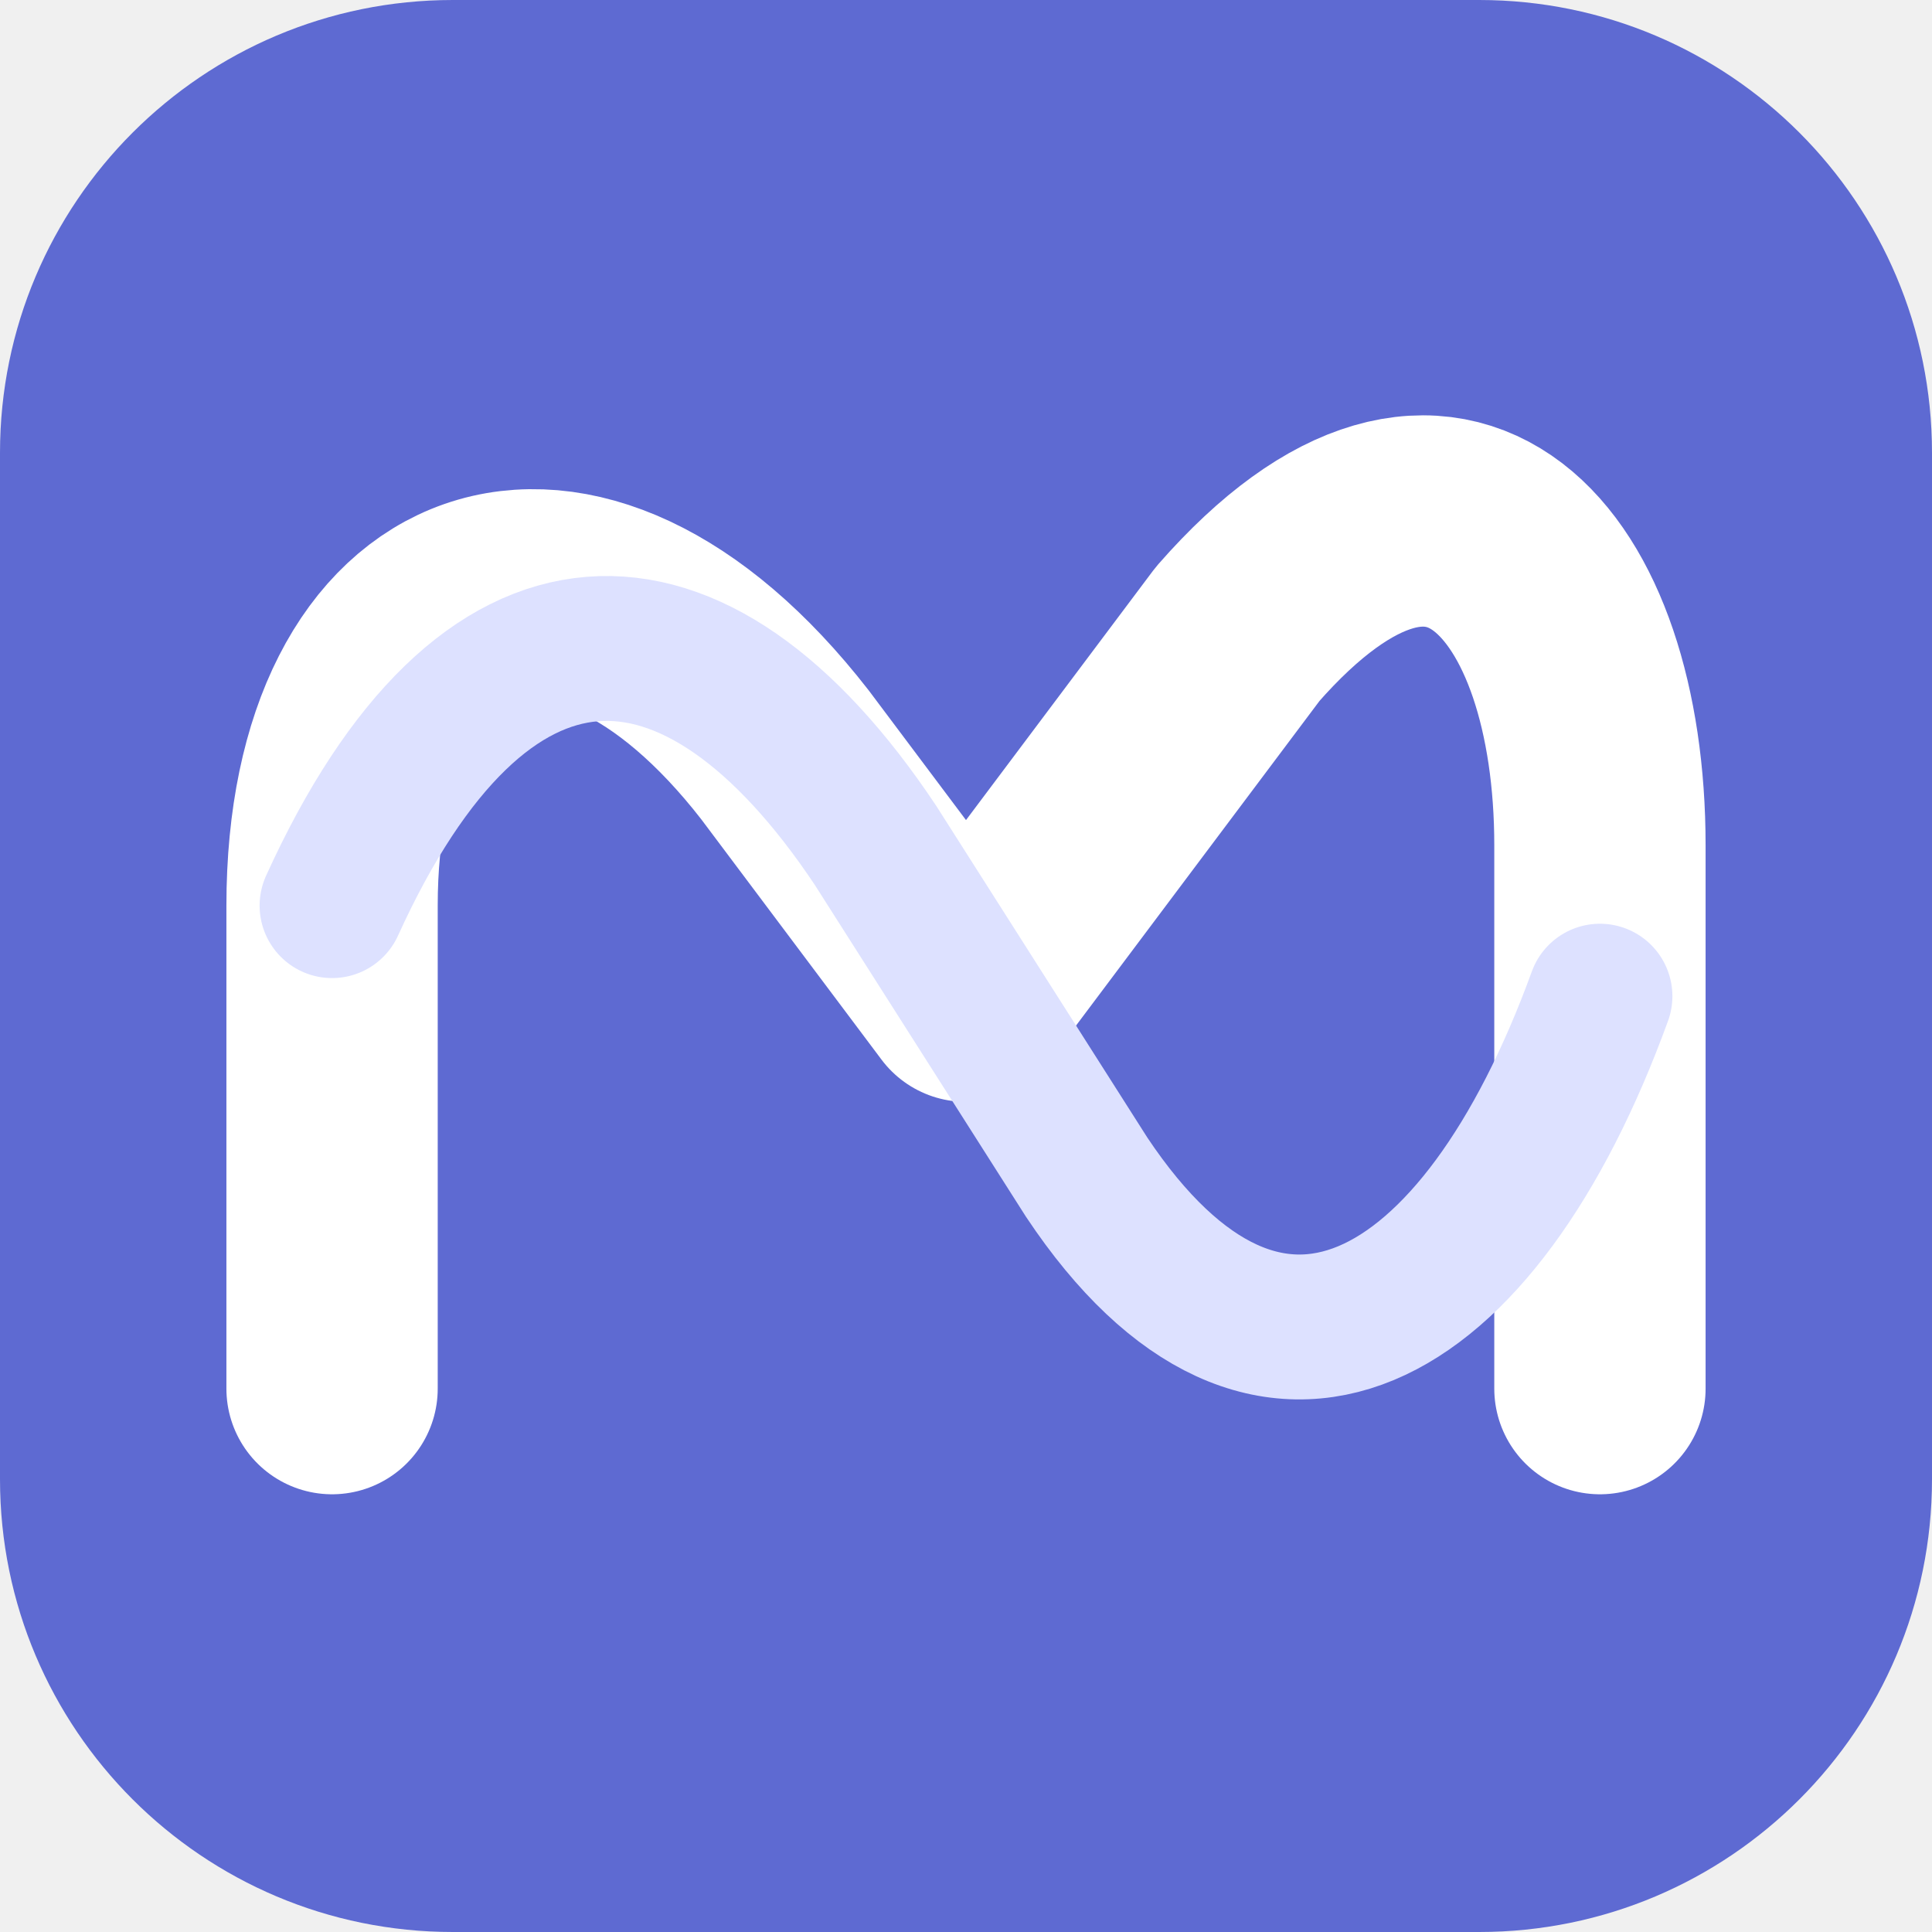
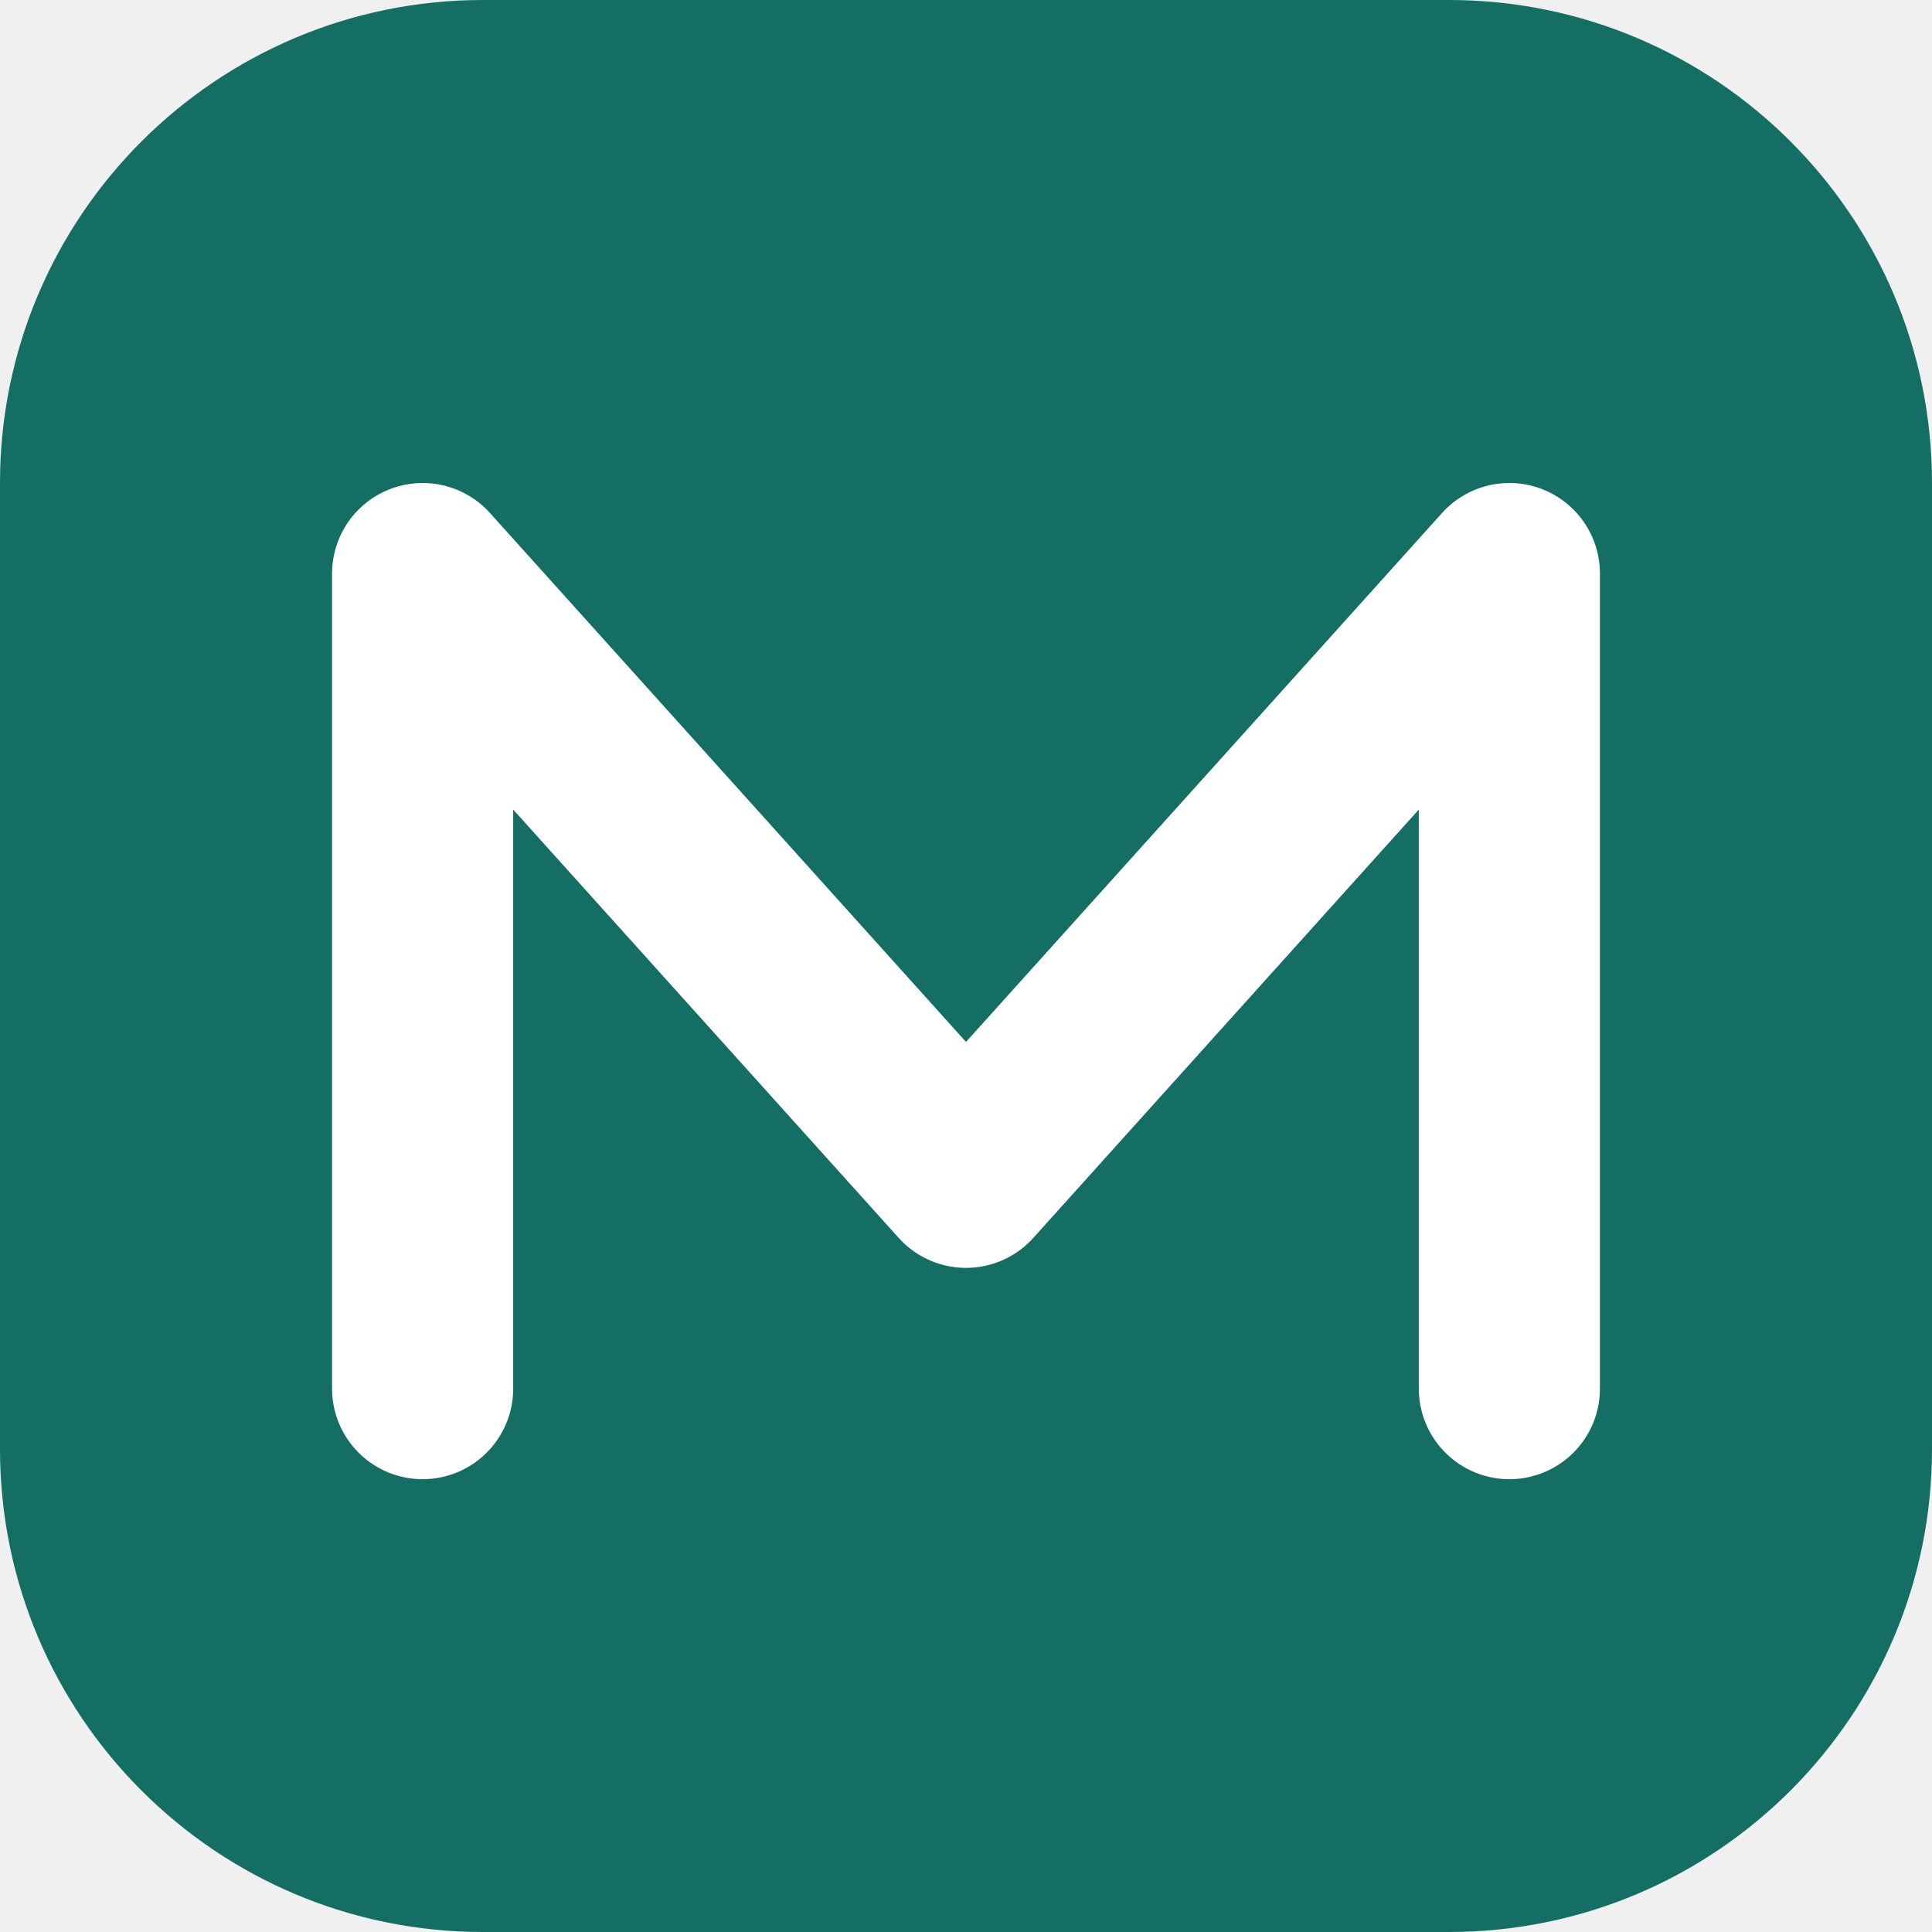
<svg xmlns="http://www.w3.org/2000/svg" viewBox="0 0 64 64" role="img" aria-labelledby="title">
-   <rect width="64" height="64" rx="15" fill="#5E6AD2" />
-   <path d="M11 46V30c0-11 8-14 15-5l6 8 9-12c7-8 12-2 12 7v18" fill="none" stroke="#fff" stroke-width="7" stroke-linecap="round" stroke-linejoin="round" />
-   <path d="M11 30c5-11 12-11 18-2l7 11c6 9 13 5 17-6" fill="none" stroke="#DDE1FF" stroke-width="4.8" stroke-linecap="round" />
+   <rect width="64" height="64" rx="16" fill="#146E63" />
+   <path d="M14 46V19l18 20 18-20v27" fill="none" stroke="#fff" stroke-width="6" stroke-linecap="round" stroke-linejoin="round" />
</svg>
